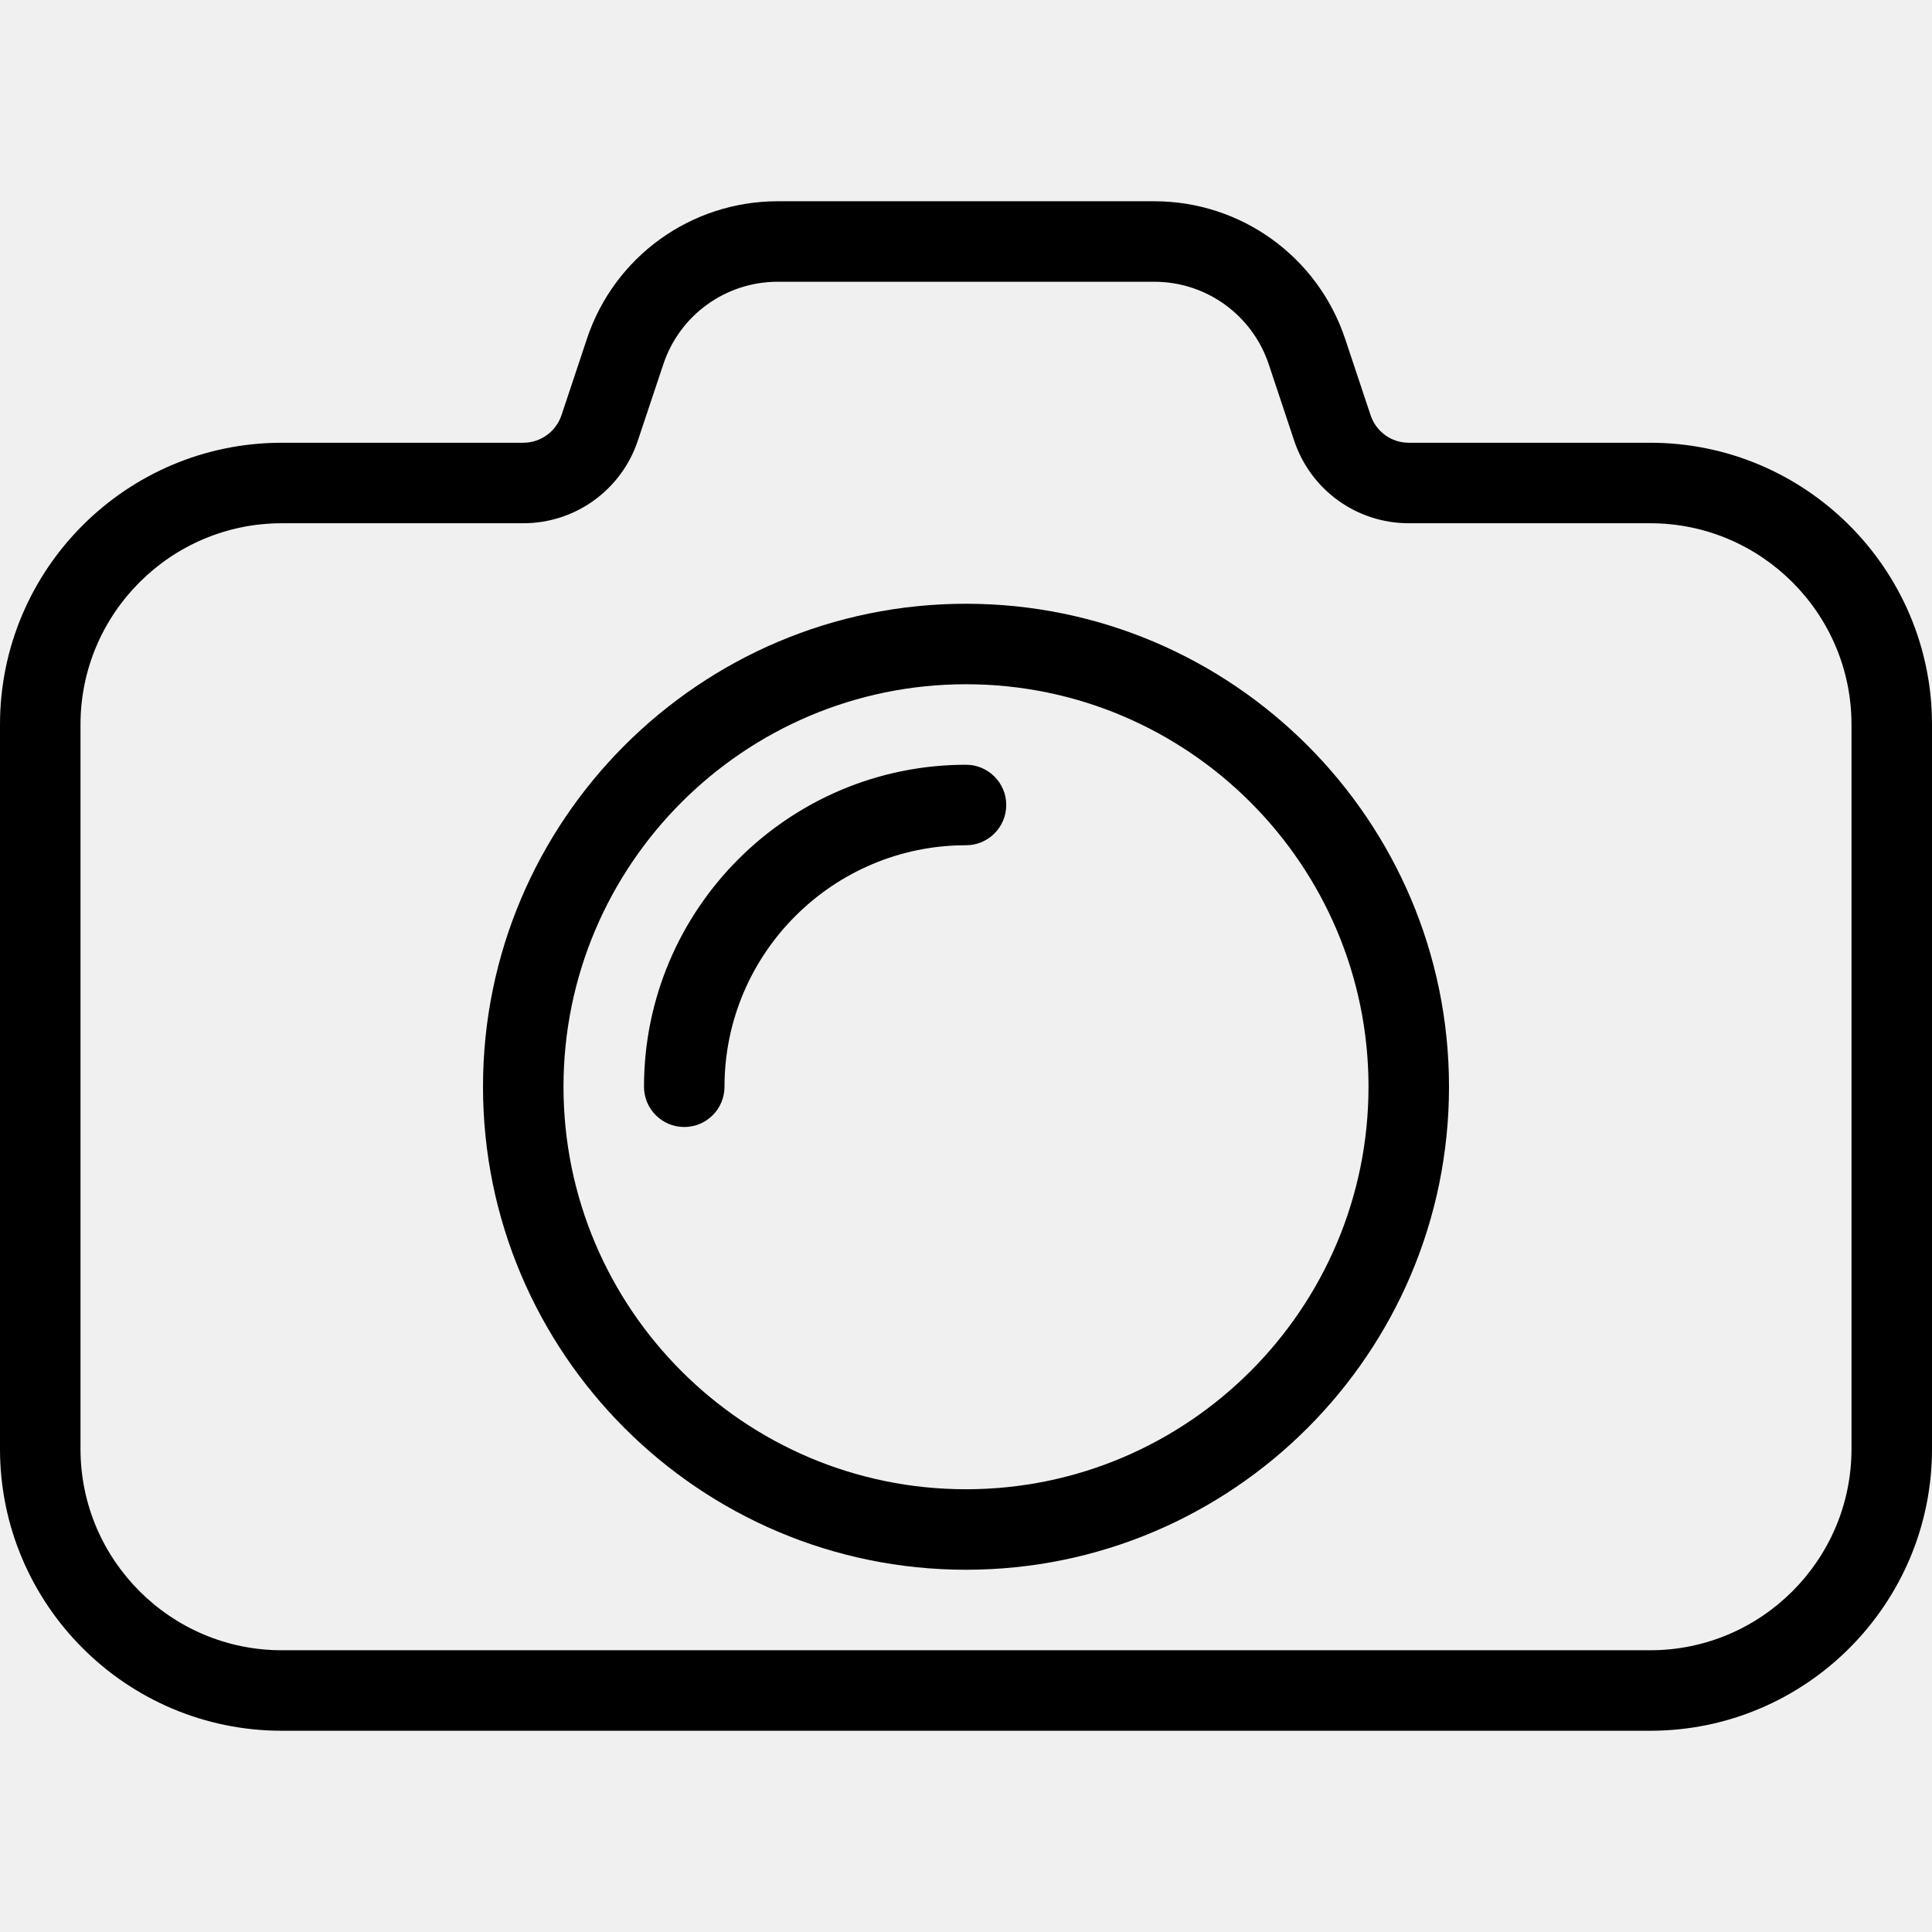
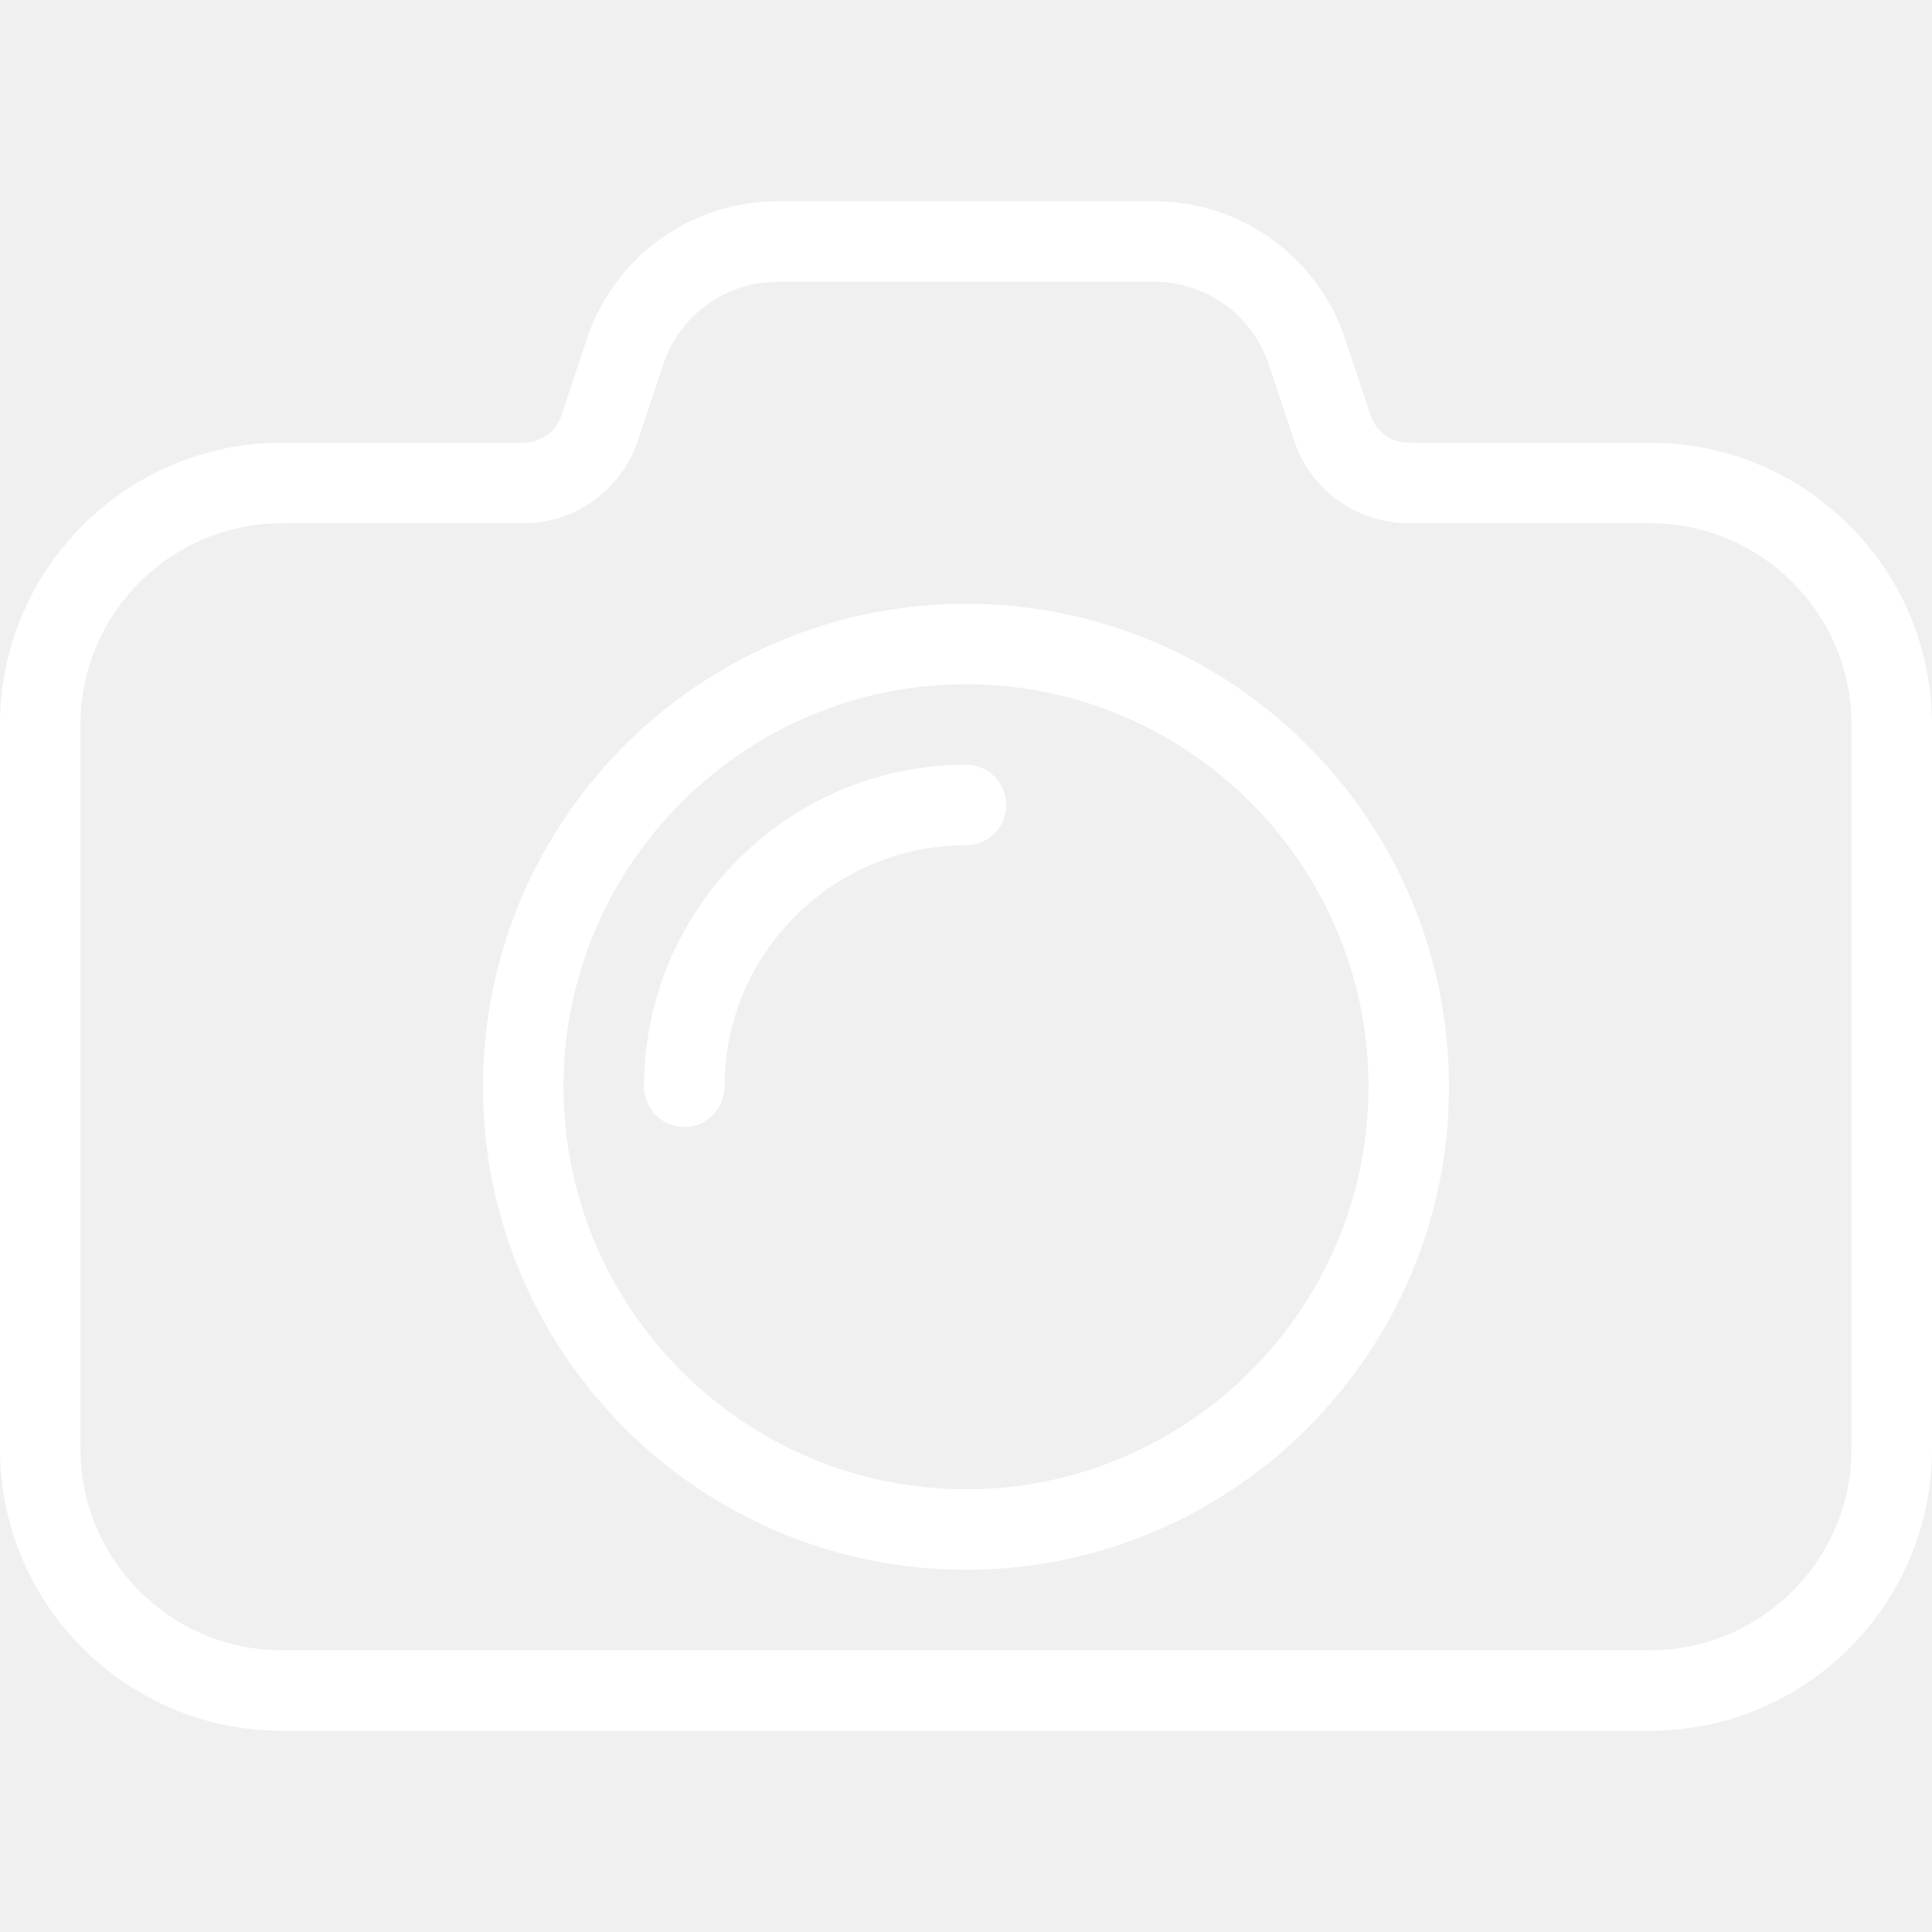
<svg xmlns="http://www.w3.org/2000/svg" version="1.1" id="Capa_1" x="0px" y="0px" viewBox="0 0 512 512" style="enable-background:new 0 0 512 512;" xml:space="preserve">
  <g>
    <g>
-       <path d="M437.333,117.333h-64c-4.587,0-8.661-2.923-10.112-7.296l-6.741-20.224c-7.275-21.824-27.605-36.48-50.603-36.48h-99.755    c-22.997,0-43.328,14.656-50.581,36.459l-6.741,20.245c-1.472,4.373-5.547,7.296-10.133,7.296h-64C33.493,117.333,0,150.827,0,192    v192c0,41.173,33.493,74.667,74.667,74.667h362.667C478.507,458.667,512,425.173,512,384V192    C512,150.827,478.507,117.333,437.333,117.333z M490.667,384c0,29.397-23.936,53.333-53.333,53.333H74.667    c-29.397,0-53.333-23.936-53.333-53.333V192c0-29.397,23.936-53.333,53.333-53.333h64c13.781,0,25.984-8.789,30.357-21.867    l6.763-20.267c4.352-13.077,16.555-21.867,30.336-21.867h99.755c13.781,0,25.984,8.789,30.357,21.888l6.741,20.245    c4.373,13.077,16.576,21.867,30.357,21.867h64c29.397,0,53.333,23.936,53.333,53.333V384z" />
+       <path fill="white" d="M437.333,117.333h-64c-4.587,0-8.661-2.923-10.112-7.296l-6.741-20.224c-7.275-21.824-27.605-36.48-50.603-36.48h-99.755    c-22.997,0-43.328,14.656-50.581,36.459l-6.741,20.245c-1.472,4.373-5.547,7.296-10.133,7.296h-64C33.493,117.333,0,150.827,0,192    v192c0,41.173,33.493,74.667,74.667,74.667h362.667C478.507,458.667,512,425.173,512,384V192    C512,150.827,478.507,117.333,437.333,117.333z M490.667,384c0,29.397-23.936,53.333-53.333,53.333H74.667    c-29.397,0-53.333-23.936-53.333-53.333V192c0-29.397,23.936-53.333,53.333-53.333h64c13.781,0,25.984-8.789,30.357-21.867    l6.763-20.267c4.352-13.077,16.555-21.867,30.336-21.867h99.755c13.781,0,25.984,8.789,30.357,21.888l6.741,20.245    c4.373,13.077,16.576,21.867,30.357,21.867h64c29.397,0,53.333,23.936,53.333,53.333V384z" />
    </g>
  </g>
  <g>
    <g>
-       <path d="M256,160c-70.592,0-128,57.408-128,128s57.408,128,128,128s128-57.408,128-128S326.592,160,256,160z M256,394.667    c-58.816,0-106.667-47.851-106.667-106.667c0-58.816,47.851-106.667,106.667-106.667S362.667,229.184,362.667,288    C362.667,346.816,314.816,394.667,256,394.667z" />
+       <path fill="white" d="M256,160c-70.592,0-128,57.408-128,128s57.408,128,128,128s128-57.408,128-128S326.592,160,256,160z M256,394.667    c-58.816,0-106.667-47.851-106.667-106.667c0-58.816,47.851-106.667,106.667-106.667S362.667,229.184,362.667,288    C362.667,346.816,314.816,394.667,256,394.667z" />
    </g>
  </g>
  <g>
    <g>
-       <path d="M256,202.667c-47.061,0-85.333,38.272-85.333,85.333c0,5.888,4.779,10.667,10.667,10.667S192,293.888,192,288    c0-35.285,28.715-64,64-64c5.888,0,10.667-4.779,10.667-10.667S261.888,202.667,256,202.667z" />
+       <path fill="white" d="M256,202.667c-47.061,0-85.333,38.272-85.333,85.333c0,5.888,4.779,10.667,10.667,10.667S192,293.888,192,288    c0-35.285,28.715-64,64-64c5.888,0,10.667-4.779,10.667-10.667S261.888,202.667,256,202.667z" />
    </g>
  </g>
  <g>
</g>
  <g>
</g>
  <g>
</g>
  <g>
</g>
  <g>
</g>
  <g>
</g>
  <g>
</g>
  <g>
</g>
  <g>
</g>
  <g>
</g>
  <g>
</g>
  <g>
</g>
  <g>
</g>
  <g>
</g>
  <g>
</g>
</svg>
